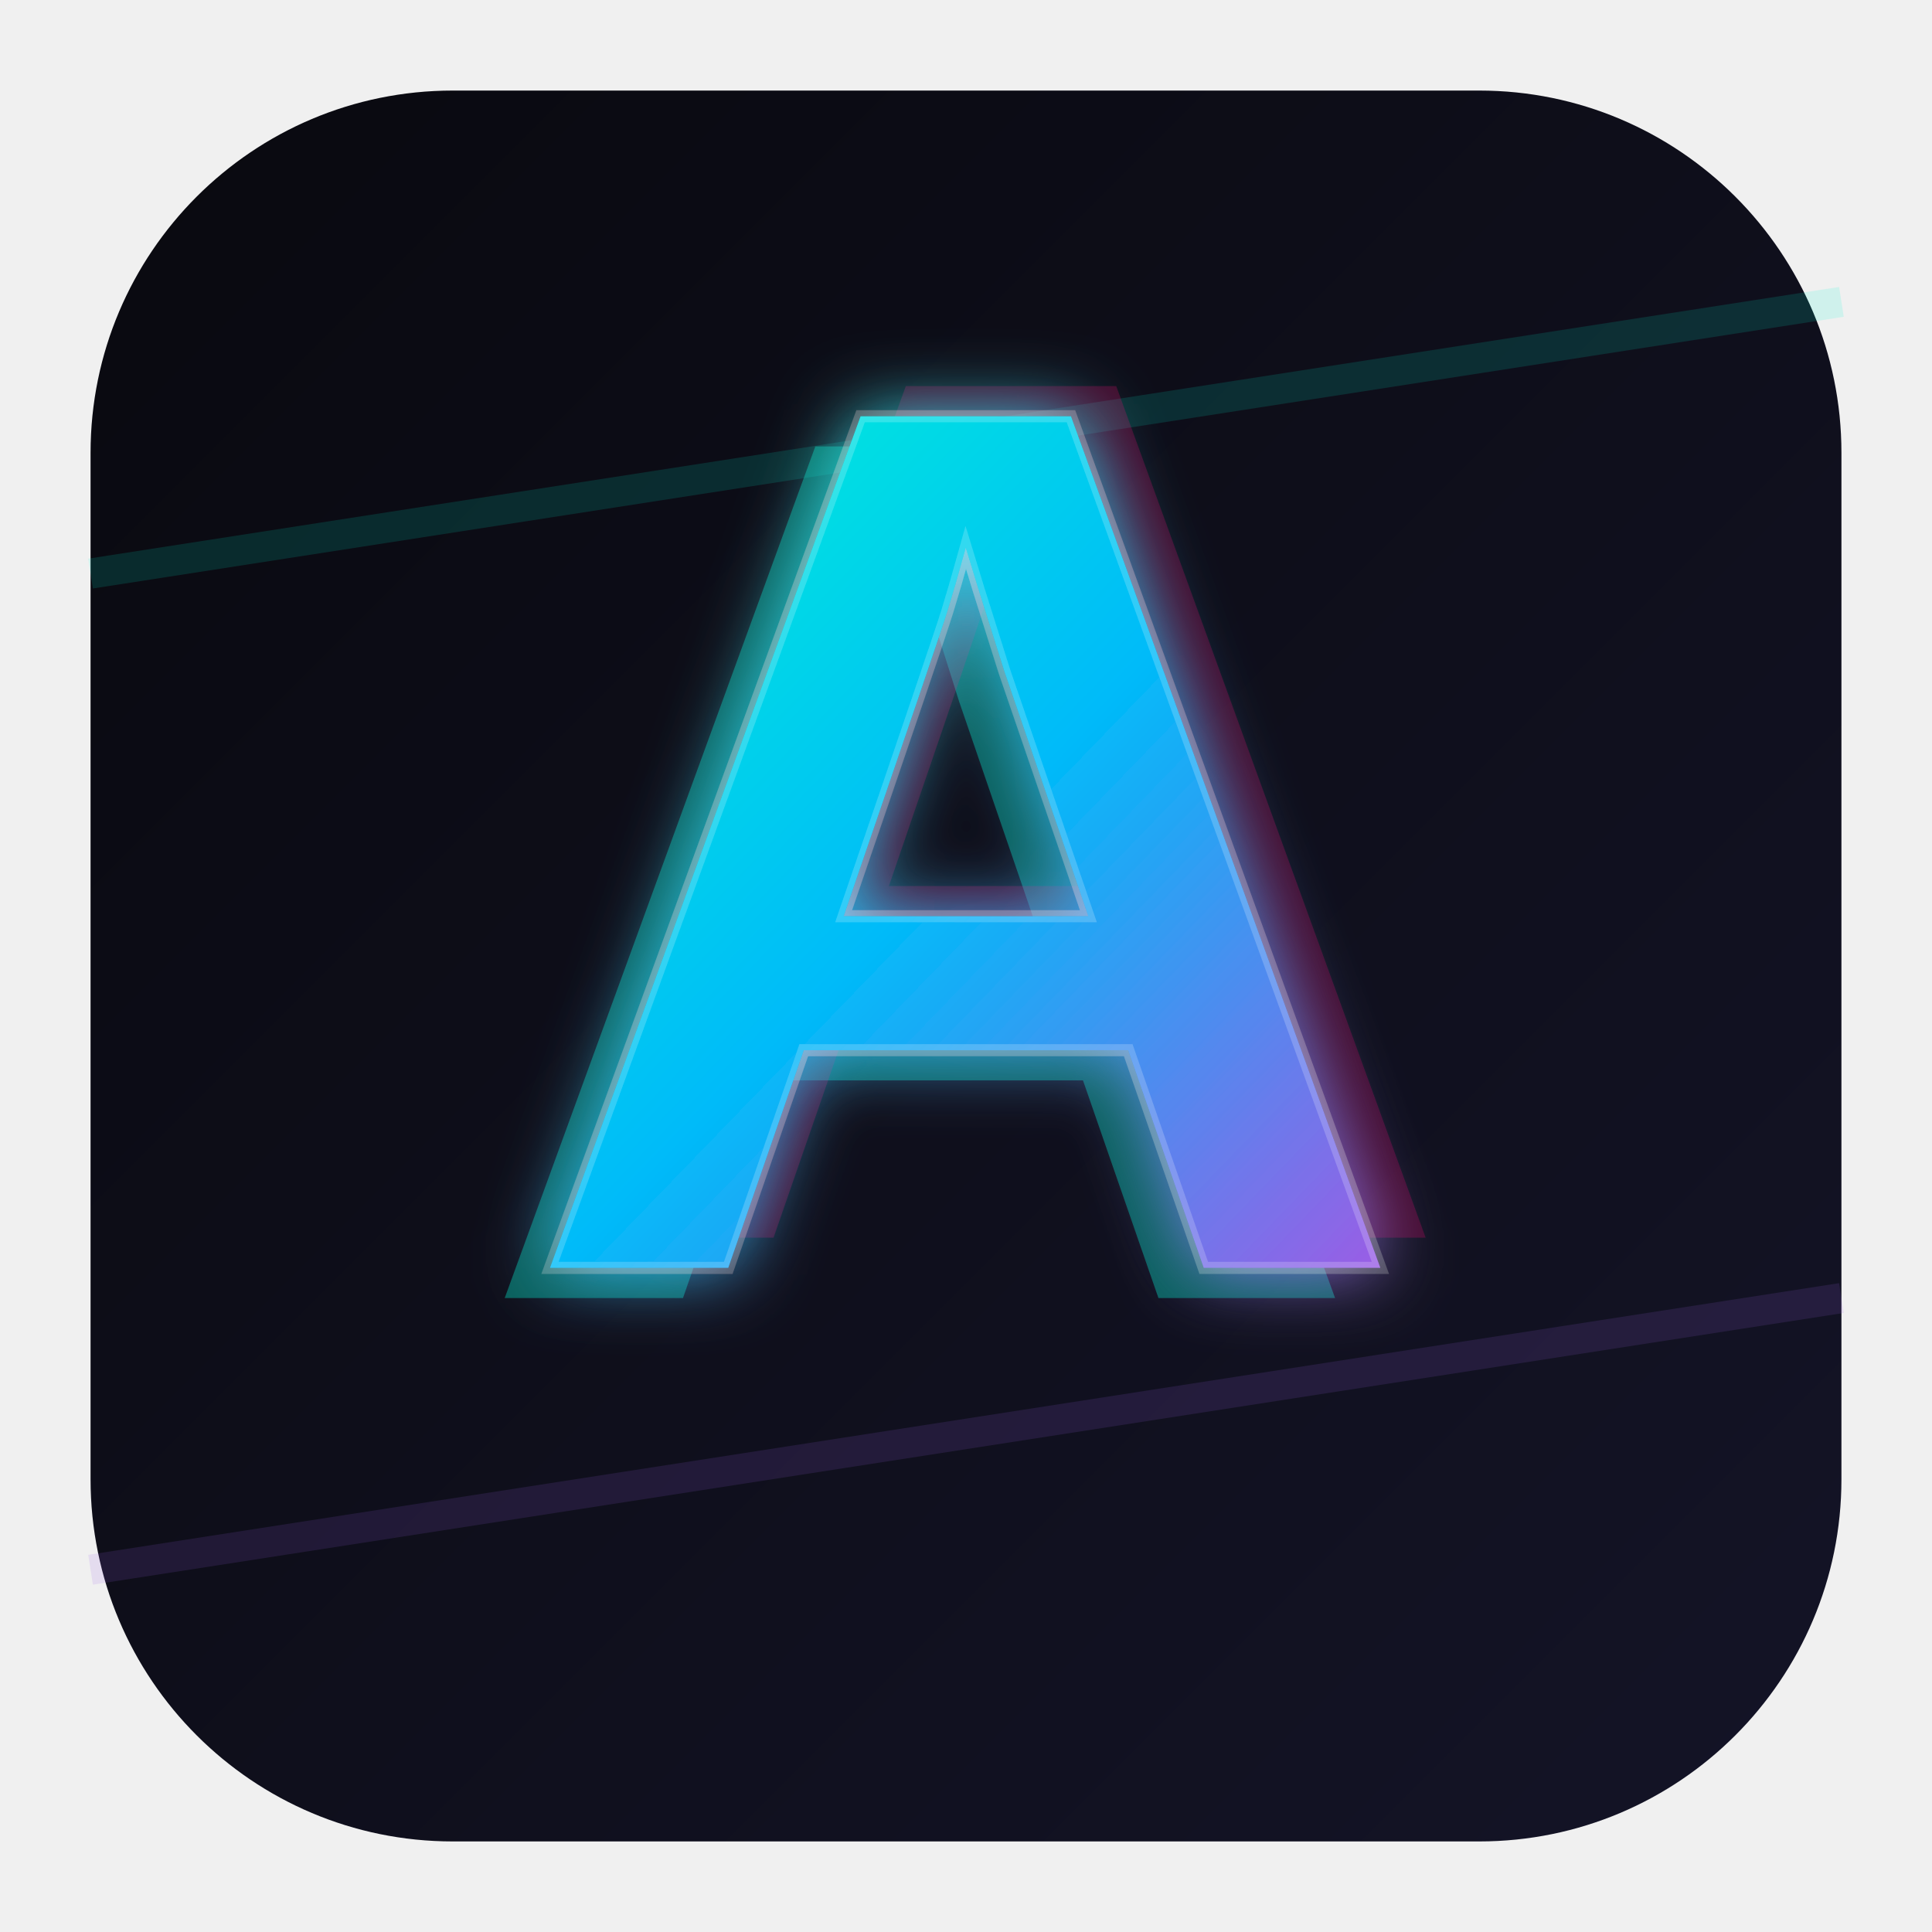
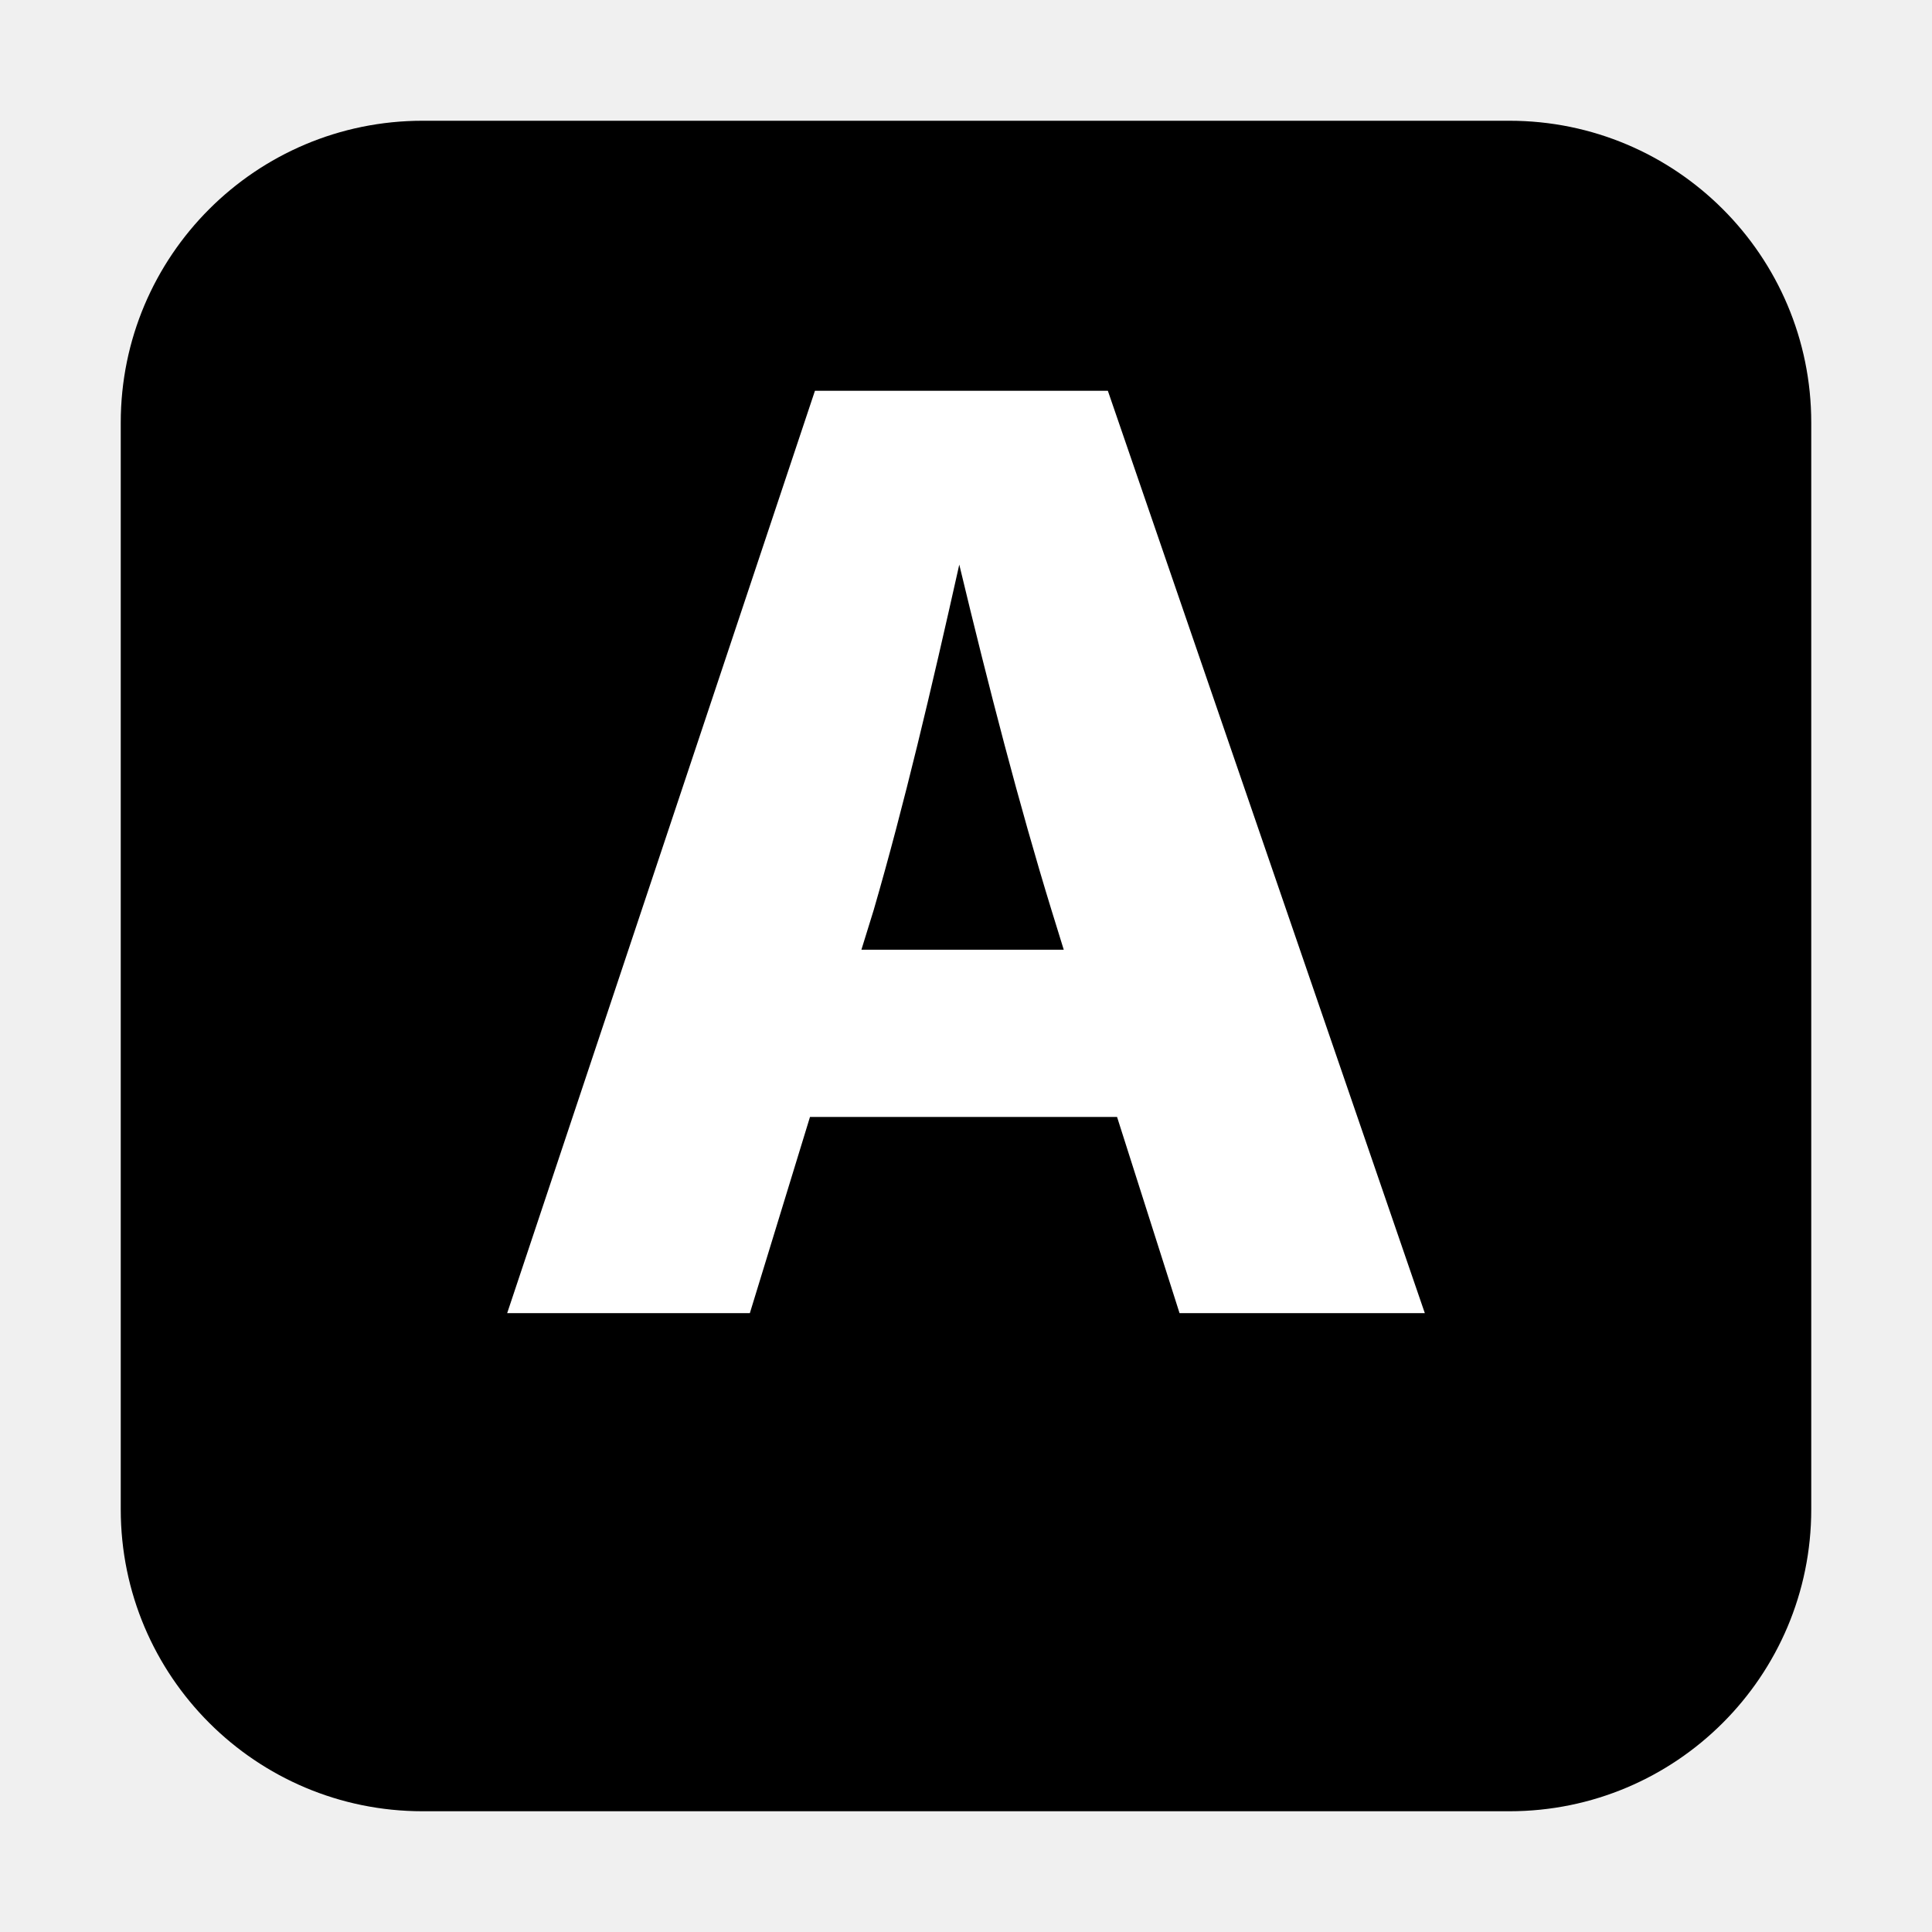
- <svg xmlns="http://www.w3.org/2000/svg" viewBox="0 0 128 128">
-   <defs>
-     <linearGradient id="bg" x1="0" y1="0" x2="1" y2="1">
-       <stop offset="0%" stop-color="#09090f" />
-       <stop offset="100%" stop-color="#141427" />
-     </linearGradient>
-     <linearGradient id="accent" x1="0" y1="0" x2="1" y2="1">
-       <stop offset="0%" stop-color="#00f5d4" />
-       <stop offset="50%" stop-color="#00bbf9" />
-       <stop offset="100%" stop-color="#9b5de5" />
-     </linearGradient>
-     <filter id="glow" x="-50%" y="-50%" width="200%" height="200%">
-       <feGaussianBlur stdDeviation="2.4" result="blur" />
-       <feMerge>
-         <feMergeNode in="blur" />
-         <feMergeNode in="SourceGraphic" />
-       </feMerge>
-     </filter>
-   </defs>
-   <rect x="6" y="6" width="116" height="116" rx="24" fill="url(#bg)" />
-   <path d="M6 38 L122 20" stroke="#00f5d4" stroke-opacity=".14" stroke-width="2" />
-   <path d="M6 104 L122 86" stroke="#9b5de5" stroke-opacity=".14" stroke-width="2" />
-   <g transform="translate(64 64)">
-     <text x="0" y="20" text-anchor="middle" font-size="82" font-family="Arial Black, Arial, sans-serif" font-weight="900" fill="#00f5d4" fill-opacity=".35" transform="translate(-3 2)">A</text>
-     <text x="0" y="20" text-anchor="middle" font-size="82" font-family="Arial Black, Arial, sans-serif" font-weight="900" fill="#ff006e" fill-opacity=".22" transform="translate(3 -2)">A</text>
-     <text x="0" y="20" text-anchor="middle" font-size="82" font-family="Arial Black, Arial, sans-serif" font-weight="900" fill="url(#accent)" stroke="#ffffff" stroke-opacity=".2" stroke-width=".8" filter="url(#glow)">A</text>
-   </g>
+ <svg xmlns="http://www.w3.org/2000/svg" viewBox="0 0 128 128" role="img" aria-label="A favicon">
+   <rect x="8" y="8" width="112" height="112" rx="20" fill="#000000" />
+   <text x="64" y="87" text-anchor="middle" font-size="84" font-family="Outfit, Inter, Arial, sans-serif" font-weight="800" letter-spacing="-2" fill="#ffffff">
+     A
+   </text>
</svg>
